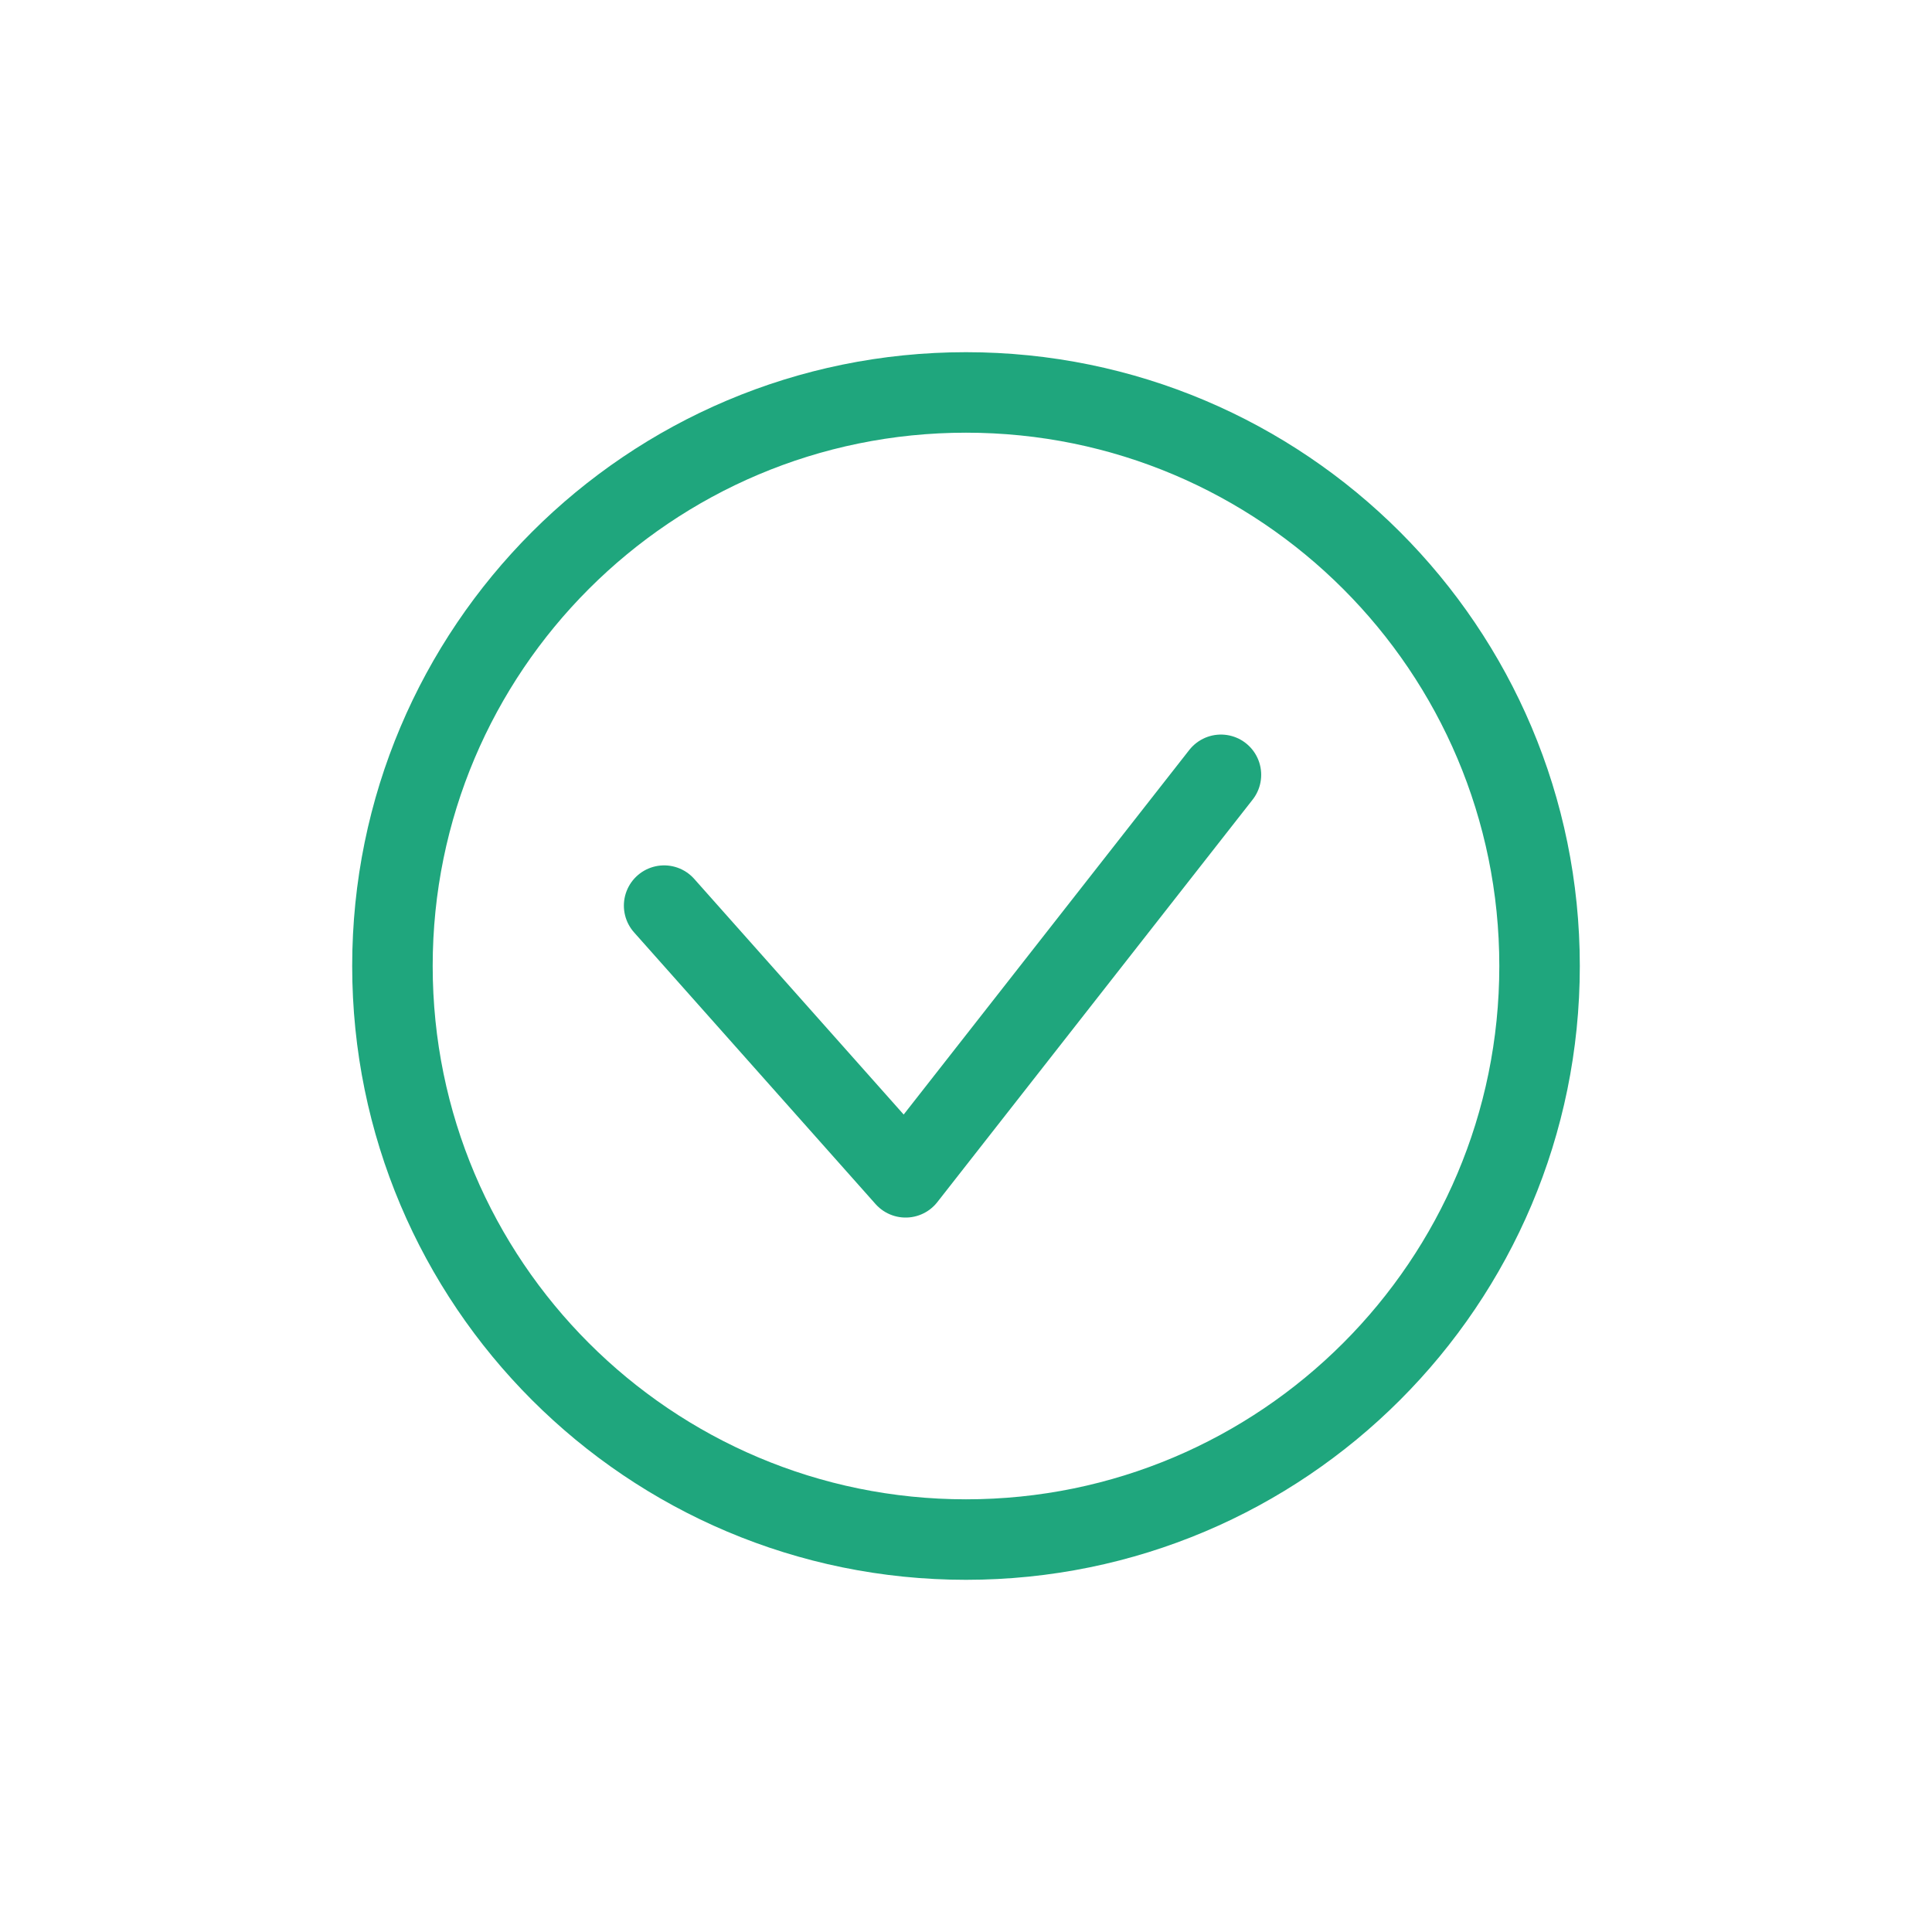
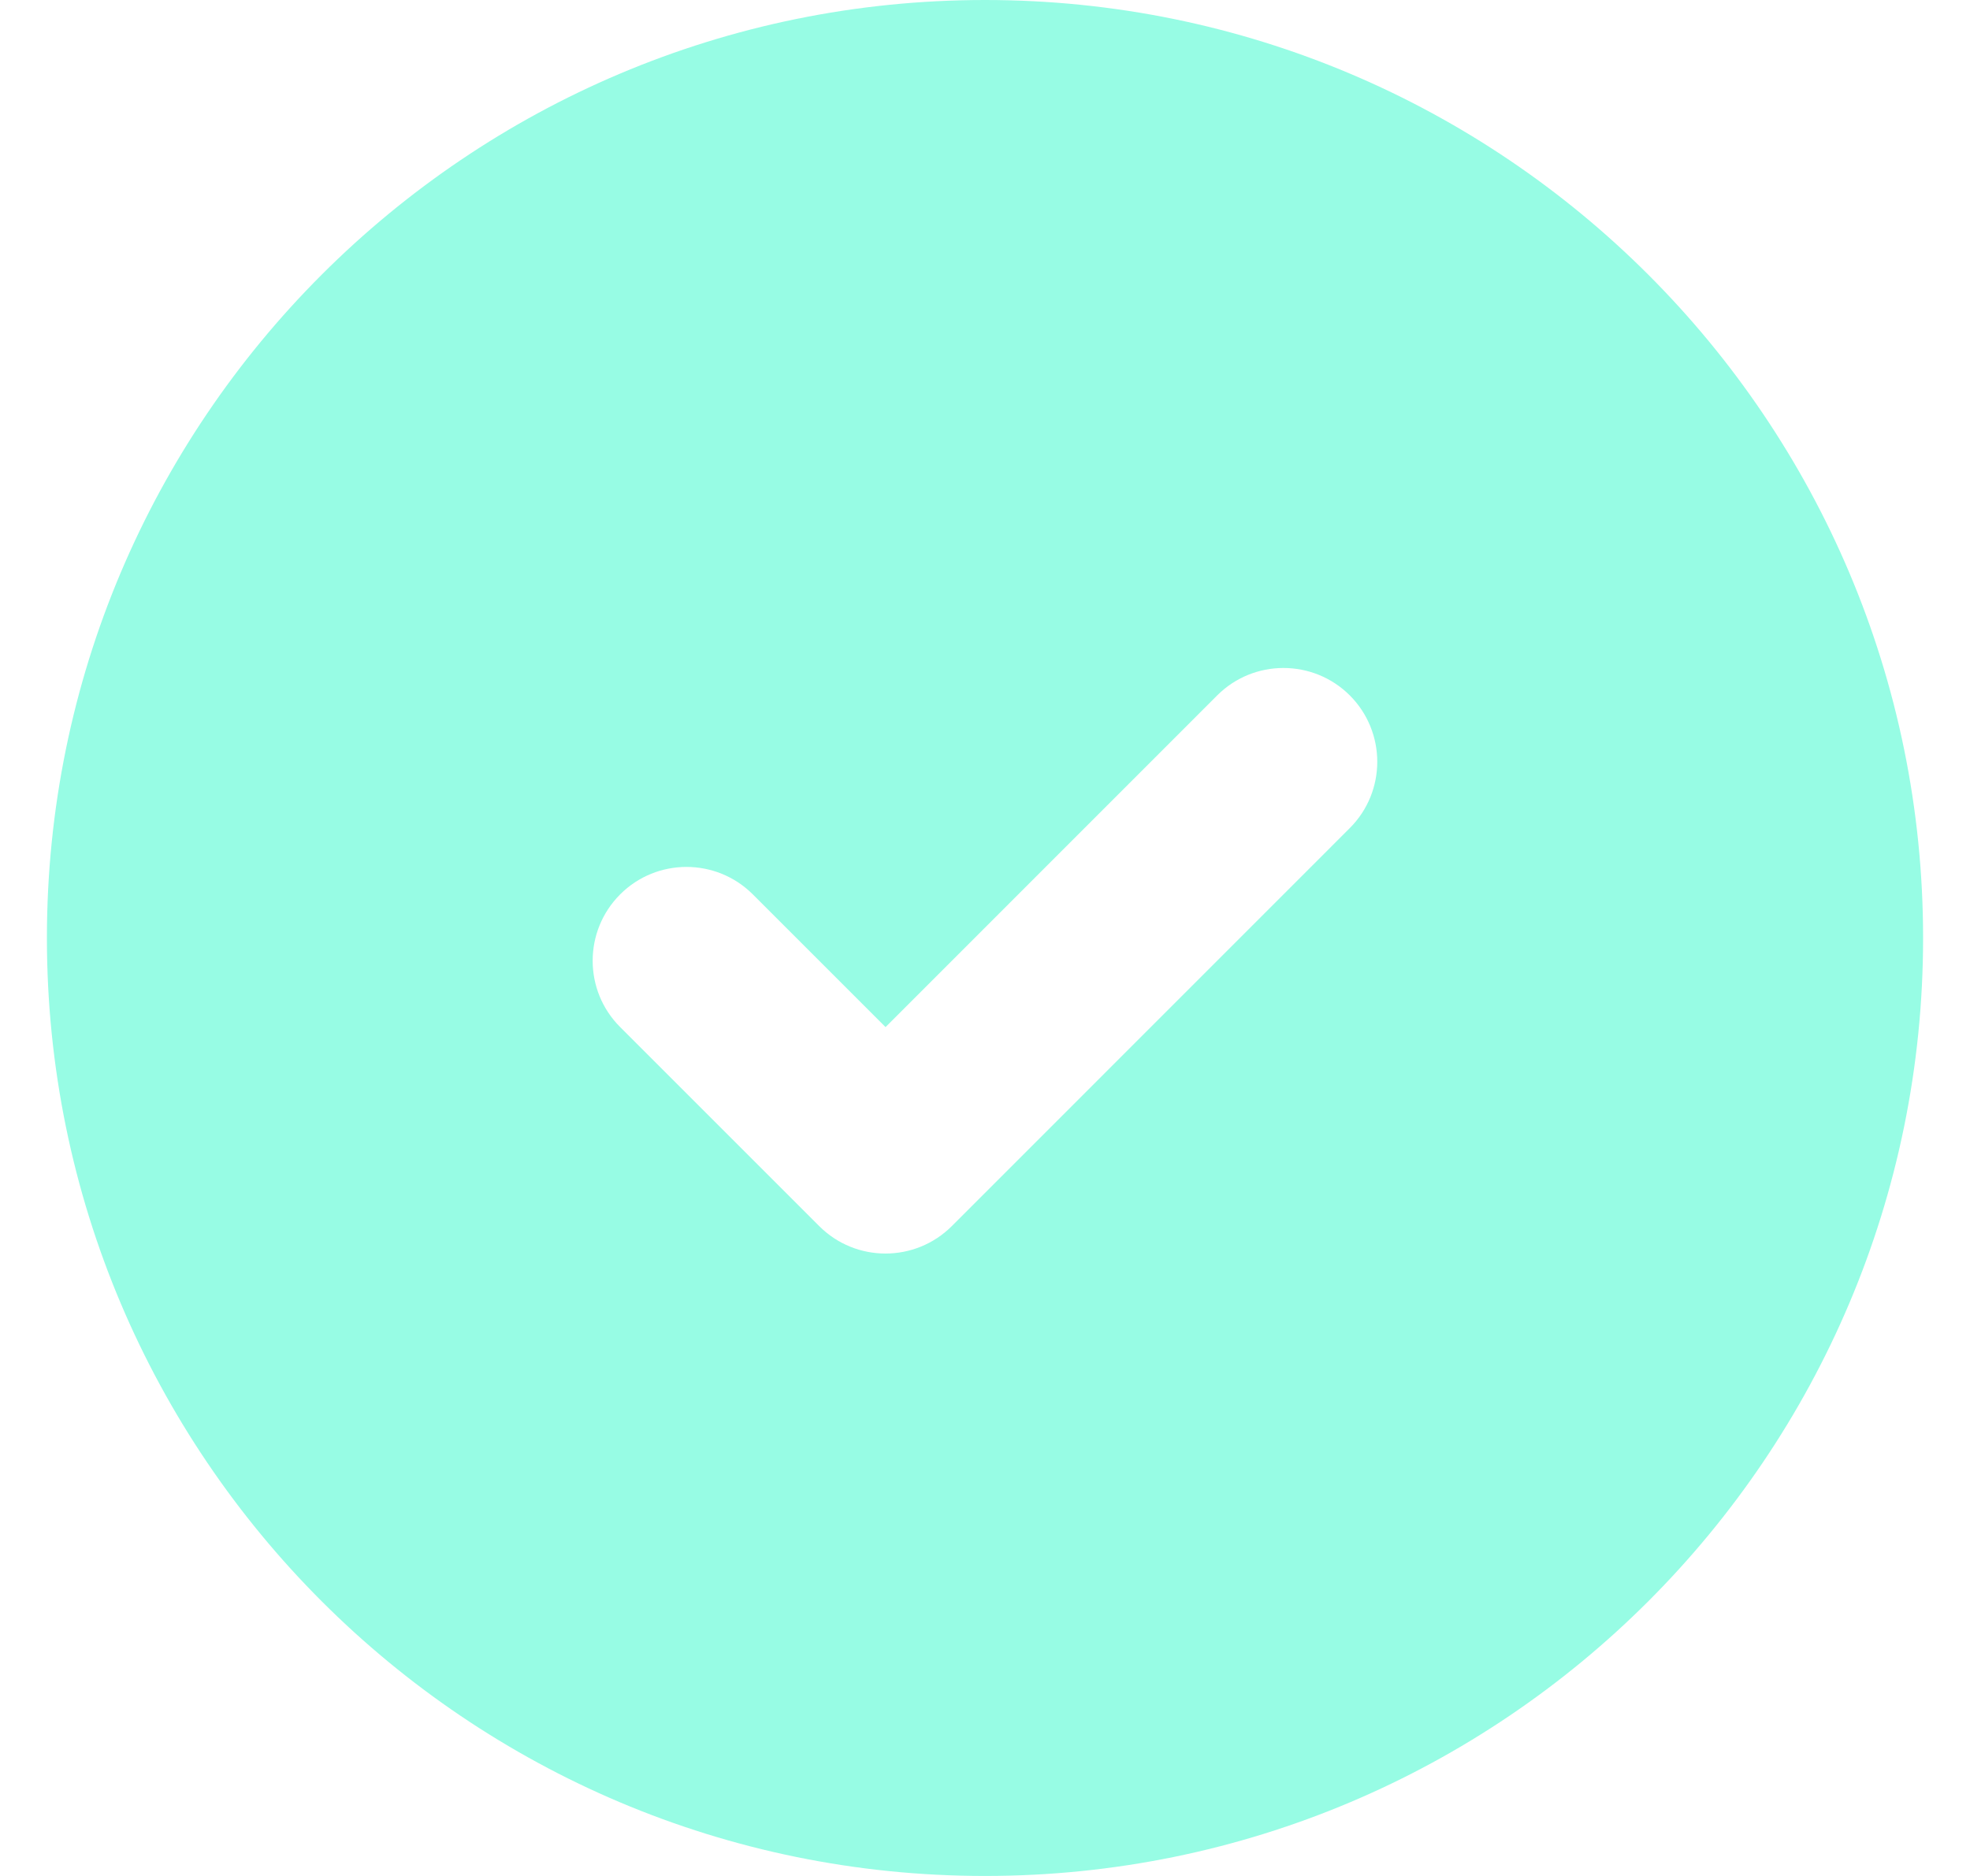
- <svg xmlns="http://www.w3.org/2000/svg" width="24" height="24" viewBox="0 0 24 24" fill="none">
-   <path d="M19.125 12C19.125 15.935 15.935 19.125 12 19.125C8.065 19.125 4.875 15.935 4.875 12C4.875 8.065 8.065 4.875 12 4.875C15.935 4.875 19.125 8.065 19.125 12Z" stroke="#1FA67D" stroke-linecap="round" stroke-linejoin="round" />
-   <path d="M8.25 11.25L11.25 14.625L15.167 9.625" stroke="#1FA67D" stroke-linecap="round" stroke-linejoin="round" />
+ <svg xmlns="http://www.w3.org/2000/svg" width="21" height="20" viewBox="0 0 21 20" fill="none">
+   <path d="M10.5 0C16.023 8.736e-05 20.5 4.477 20.5 10C20.5 15.523 16.023 20 10.5 20C4.977 20 0.5 15.523 0.5 10C0.5 4.477 4.977 0 10.5 0ZM14.389 7.414C13.998 7.024 13.365 7.024 12.975 7.414L9.44 10.95L8.025 9.535C7.634 9.145 7.001 9.145 6.611 9.535C6.22 9.926 6.22 10.56 6.611 10.95L8.732 13.071C9.122 13.462 9.756 13.462 10.147 13.071L14.389 8.828C14.779 8.438 14.779 7.805 14.389 7.414Z" fill="#97FCE4" />
</svg>
